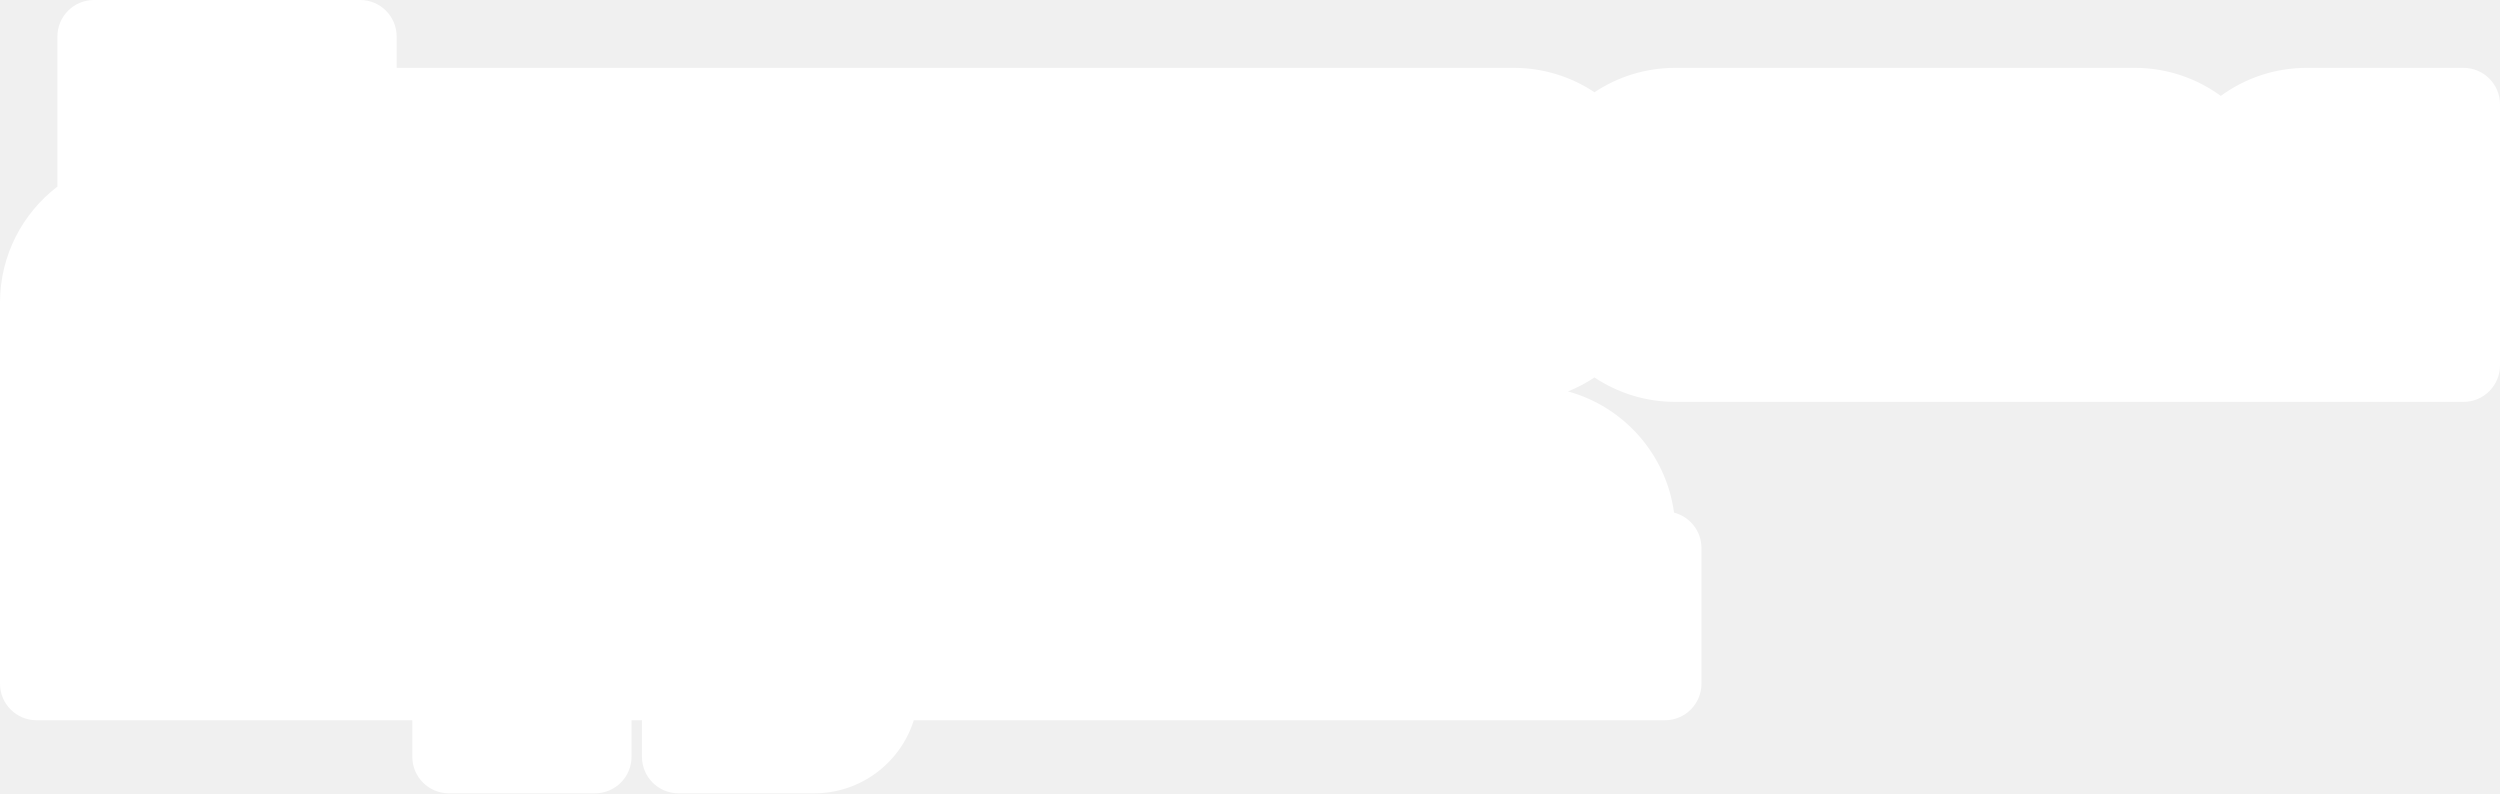
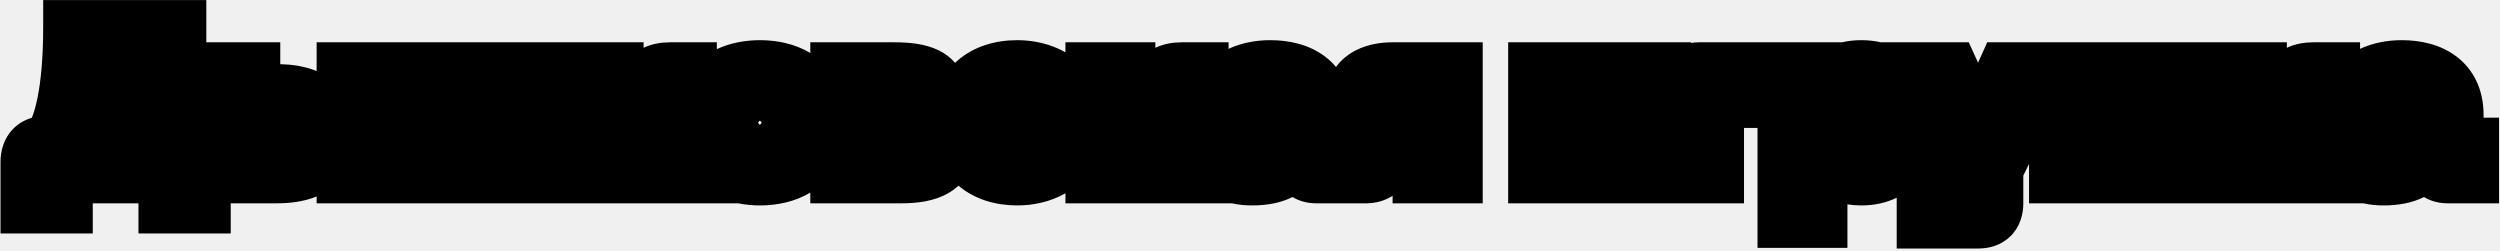
- <svg xmlns="http://www.w3.org/2000/svg" width="479" height="152" viewBox="0 0 479 152" fill="none">
-   <path fill-rule="evenodd" clip-rule="evenodd" d="M11 7C11 3.134 14.134 0 18 0H69C72.866 0 76 3.134 76 7V13H290C295.732 13 301.062 14.722 305.5 17.678C309.938 14.722 315.268 13 321 13H409C415.169 13 420.873 14.995 425.5 18.376C430.127 14.995 435.831 13 442 13H472C475.866 13 479 16.134 479 20V70C479 73.866 475.866 77 472 77H437H421H321C315.268 77 309.938 75.278 305.5 72.322C303.915 73.378 302.215 74.276 300.425 74.995C311.106 77.925 319.236 87.022 320.747 98.22C323.768 98.996 326 101.737 326 105V131C326 134.866 322.866 138 319 138H175.084C172.536 146.114 164.955 152 156 152H130C126.134 152 123 148.866 123 145V138H121V145C121 148.866 117.866 152 114 152H86C82.134 152 79 148.866 79 145V138H7C3.134 138 0 134.866 0 131V117V105V58C0 48.929 4.313 40.866 11 35.75V7Z" fill="white" />
+ <svg xmlns="http://www.w3.org/2000/svg" width="1119" height="112" viewBox="0 0 1119 112" fill="none">
+   <path fill-rule="evenodd" clip-rule="evenodd" d="M92.349 18.93V0.025H19.329V12.025C19.329 25.525 18.34 36.084 16.799 43.737C16.029 47.56 15.161 50.456 14.318 52.536C14.291 52.602 14.264 52.667 14.238 52.731C11.299 53.594 8.418 55.127 5.948 57.617C1.59 62.01 0.234 67.643 0.234 72.54V104.49H41.524V91H61.984V104.49H103.274V91H123.899C128.956 91 135.52 90.485 141.729 87.933V91H330.322C333.591 91.654 336.922 91.95 340.209 91.95C347.899 91.95 355.85 90.297 362.69 86.21V91H403.665C410.539 91 418.216 90.085 424.548 86.408C426.192 85.453 427.683 84.347 429.007 83.104C436.349 89.329 445.794 91.95 455.321 91.95C462.806 91.95 470.383 90.237 476.894 86.516V91H551.391C554.185 91.632 557.204 91.95 560.423 91.95C567.235 91.95 573.338 90.797 578.534 88.198C581.922 90.249 585.691 91 589.113 91H612.133V90.989C616.1 90.874 619.65 89.837 622.89 87.932C623.036 87.847 623.18 87.76 623.322 87.671V91H663.662V18.93H623.352C617.652 18.93 610.352 19.956 604.12 24.132C601.717 25.742 599.653 27.702 597.979 29.971C596.571 28.284 594.966 26.747 593.171 25.375C585.869 19.792 576.797 17.98 568.593 17.98C562.269 17.98 555.752 19.146 549.914 21.859V18.93H529.174C525.2 18.93 521.085 19.533 517.139 21.382V18.93H476.894V23.414C470.383 19.693 462.806 17.98 455.321 17.98C445.534 17.98 435.81 20.723 428.372 27.319C428.071 27.585 427.776 27.856 427.487 28.131C425.425 25.716 422.956 23.936 420.414 22.652C414.141 19.485 406.571 18.93 400.15 18.93H362.69V23.707C355.855 19.636 347.906 17.98 340.209 17.98C333.649 17.98 326.924 19.159 320.856 21.992V18.93H300.116C296.143 18.93 292.027 19.533 288.081 21.382V18.93H141.729V31.816C136.146 29.504 130.272 28.841 125.449 28.732V18.93H92.349ZM616.488 77.769L616.49 77.768ZM123.138 54.3L122.949 54.3C123.013 54.3 123.076 54.3 123.138 54.3ZM339.941 54.14C340.005 54.081 340.068 54.027 340.129 53.978C340.155 54 340.182 54.023 340.209 54.047C340.225 54.061 340.241 54.076 340.257 54.09C340.54 54.349 340.75 54.625 340.895 54.87C340.904 54.885 340.912 54.9 340.921 54.915C340.766 55.201 340.531 55.526 340.209 55.823L340.193 55.839C340.184 55.846 340.176 55.854 340.168 55.861C340.154 55.874 340.14 55.886 340.127 55.897C340.095 55.87 340.063 55.842 340.03 55.812C339.705 55.517 339.47 55.197 339.315 54.916C339.323 54.901 339.332 54.885 339.342 54.87C339.48 54.642 339.677 54.385 339.941 54.14ZM340.91 56.376C340.934 56.384 340.946 56.386 340.947 56.386C340.947 56.386 340.945 56.385 340.941 56.384C340.935 56.382 340.925 56.379 340.91 56.376ZM756.913 18.93H675.058V91H780.618V57.275H786.664V110.95H826.909V91.476C828.894 91.79 830.974 91.95 833.149 91.95C839.003 91.95 844.332 90.765 848.958 88.499V111.235H885.468C890.092 111.235 895.572 109.97 899.889 105.726C904.244 101.445 905.638 95.883 905.638 90.97V78.571L908.198 73.385V91H1057.84C1060.63 91.632 1063.65 91.95 1066.87 91.95C1073.69 91.95 1079.79 90.797 1084.98 88.198C1088.37 90.249 1092.14 91 1095.56 91H1118.58V52.655H1111.65V51.45C1111.65 40.437 1107.43 31.347 1099.62 25.375C1092.32 19.792 1083.25 17.98 1075.04 17.98C1068.72 17.98 1062.2 19.146 1056.36 21.859V18.93H1035.62C1031.65 18.93 1027.53 19.533 1023.59 21.382V18.93H889.472L885.38 28.071L881.222 18.93H841.823C839.091 18.302 836.192 17.98 833.149 17.98C830.098 17.98 827.206 18.299 824.489 18.93H760.733C759.504 18.93 758.219 19.016 756.913 19.217V18.93ZM826.879 44.325C826.74 44.325 826.601 44.326 826.463 44.328C826.601 44.326 826.74 44.325 826.879 44.325Z" fill="black" />
</svg>
